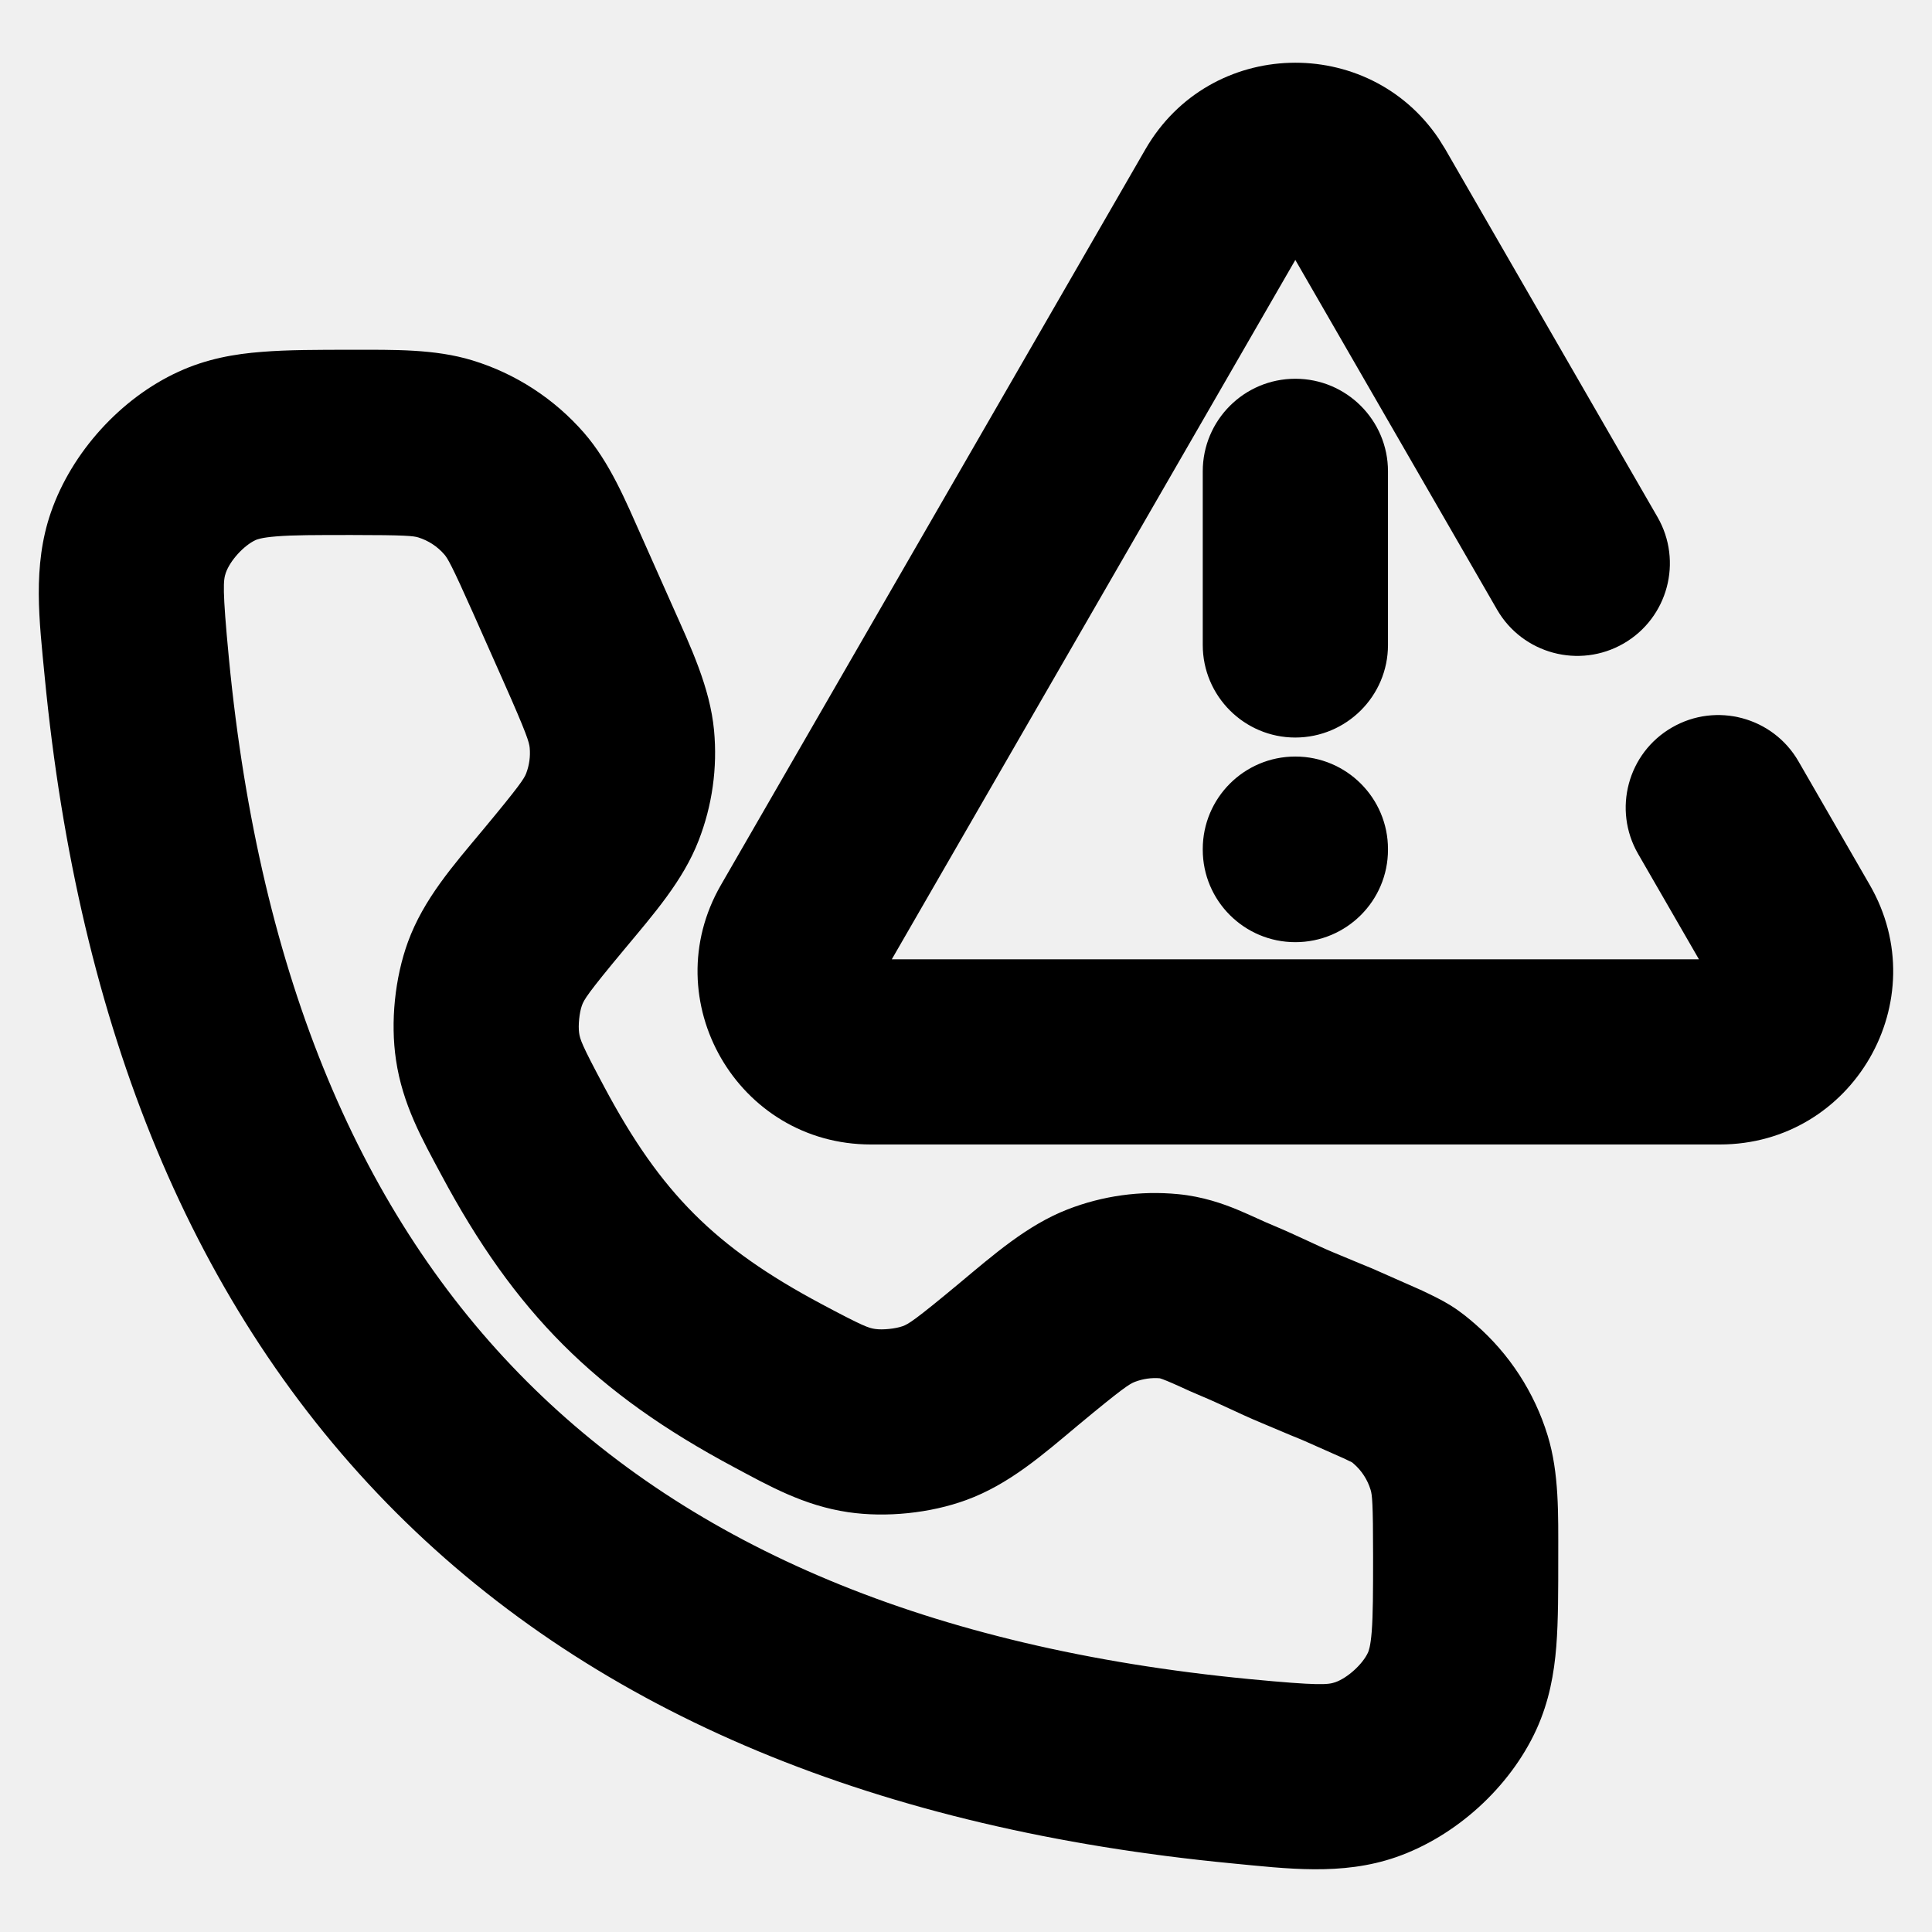
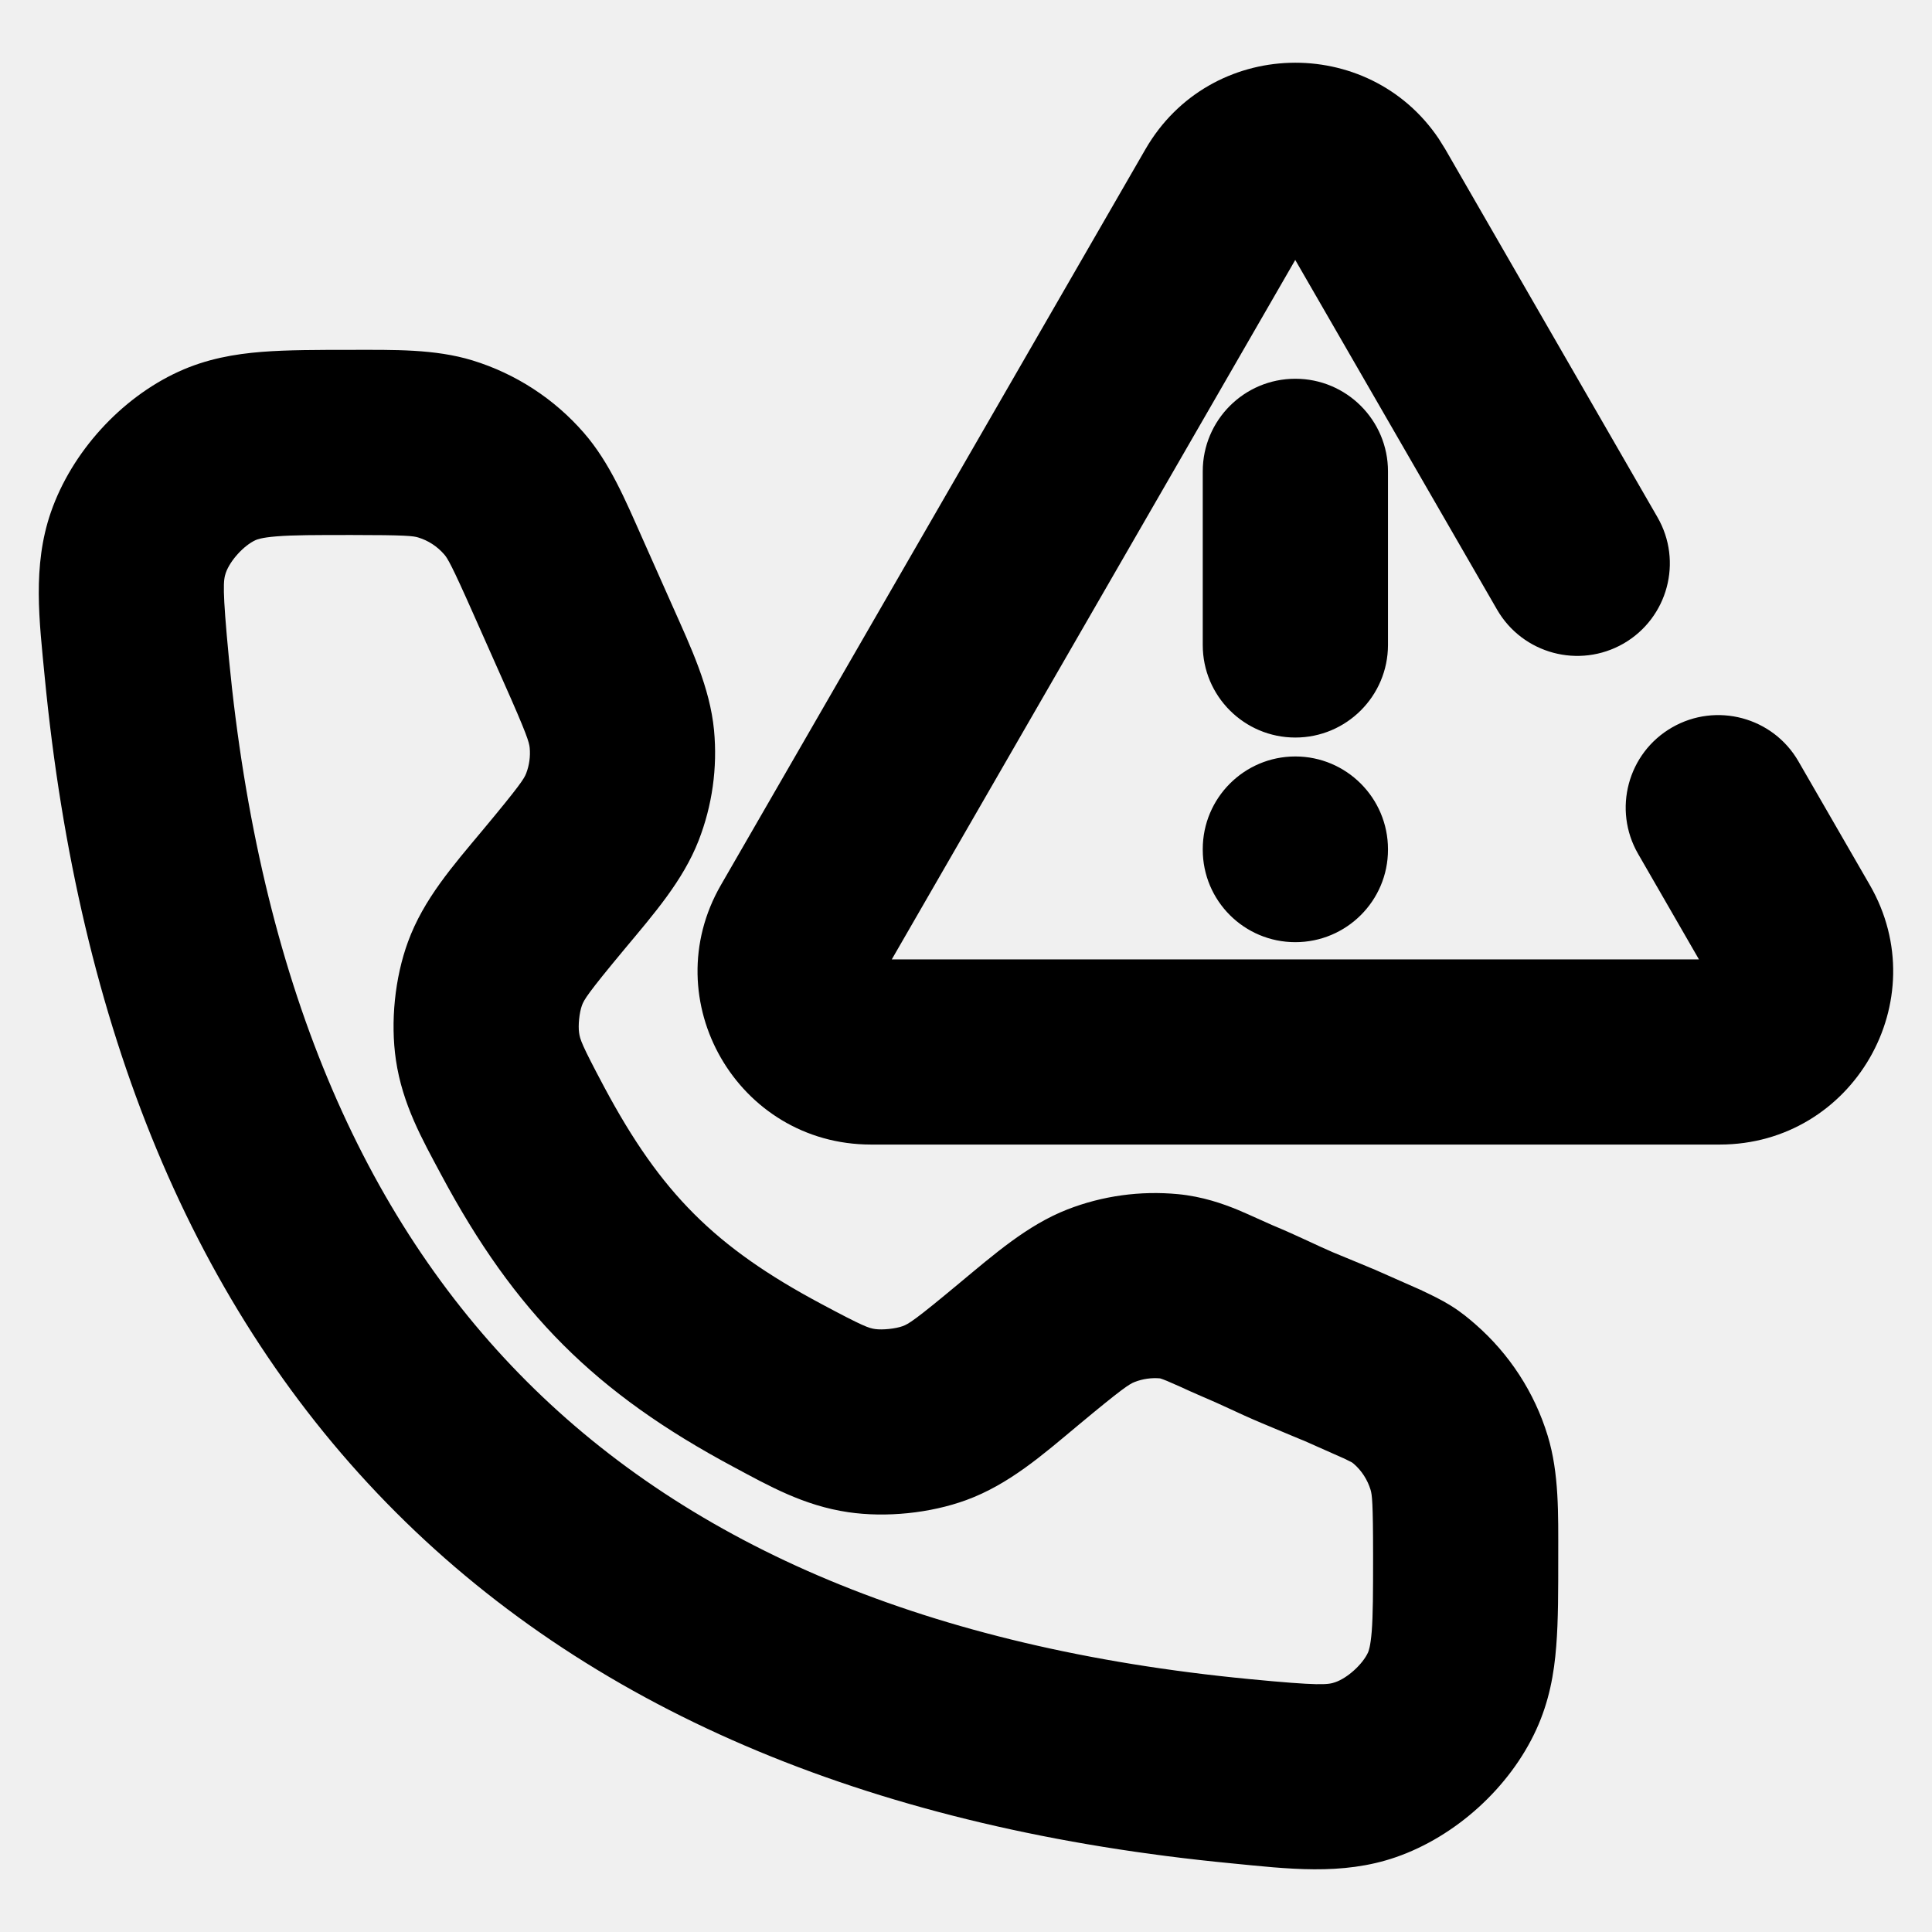
<svg xmlns="http://www.w3.org/2000/svg" width="24" height="24" viewBox="0 0 24 24" fill="none">
-   <g clip-path="url(#clip0_2103_14738)">
-     <path d="M4.372 4.345C4.894 4.345 5.401 4.334 5.869 4.477C6.406 4.641 6.886 4.954 7.255 5.377C7.576 5.747 7.77 6.215 7.982 6.692L8.353 7.526C8.583 8.042 8.819 8.539 8.87 9.071C8.914 9.537 8.848 10.007 8.678 10.443C8.485 10.94 8.122 11.353 7.76 11.788C7.299 12.341 7.255 12.418 7.229 12.49C7.197 12.578 7.181 12.738 7.194 12.831C7.206 12.911 7.221 12.969 7.508 13.505C8.21 14.82 8.882 15.492 10.197 16.195C10.733 16.481 10.791 16.497 10.872 16.509C10.964 16.523 11.126 16.506 11.214 16.474C11.285 16.448 11.362 16.403 11.916 15.942C12.35 15.58 12.763 15.218 13.261 15.024C13.697 14.854 14.167 14.789 14.633 14.834C14.939 14.863 15.193 14.953 15.376 15.029C15.465 15.066 15.553 15.106 15.619 15.136C15.691 15.169 15.747 15.194 15.803 15.217C15.975 15.289 16.117 15.355 16.238 15.411C16.361 15.468 16.454 15.512 16.557 15.555C16.682 15.607 16.814 15.662 16.915 15.704C16.965 15.724 17.007 15.742 17.037 15.754C17.052 15.761 17.064 15.766 17.072 15.769C17.076 15.771 17.079 15.772 17.081 15.773L17.083 15.774H17.084L17.096 15.78L17.11 15.786L17.644 16.022L17.659 16.028L17.674 16.036C17.777 16.085 17.903 16.144 18.019 16.216C18.157 16.302 18.258 16.39 18.325 16.448C18.749 16.816 19.062 17.297 19.226 17.834C19.369 18.302 19.357 18.809 19.357 19.331C19.357 19.749 19.358 20.13 19.333 20.45C19.306 20.787 19.245 21.135 19.085 21.486C18.756 22.203 18.085 22.813 17.34 23.071C16.669 23.303 15.986 23.213 15.298 23.147C10.945 22.727 7.44 21.309 4.917 18.786C2.394 16.262 0.975 12.758 0.555 8.405C0.489 7.717 0.4 7.034 0.633 6.363C0.891 5.618 1.5 4.946 2.217 4.618C2.567 4.457 2.915 4.397 3.253 4.371C3.573 4.345 3.953 4.345 4.372 4.345ZM4.372 6.646C3.918 6.646 3.643 6.646 3.435 6.663C3.245 6.678 3.19 6.702 3.175 6.709C3.028 6.777 2.858 6.964 2.805 7.116C2.774 7.206 2.76 7.308 2.844 8.184C3.229 12.165 4.498 15.114 6.544 17.16C8.59 19.206 11.537 20.474 15.518 20.858C16.395 20.942 16.497 20.928 16.588 20.897C16.739 20.844 16.927 20.674 16.994 20.528C17.001 20.512 17.025 20.457 17.04 20.268C17.056 20.06 17.057 19.785 17.057 19.331C17.057 18.659 17.045 18.568 17.026 18.507C16.988 18.382 16.916 18.27 16.817 18.184C16.809 18.177 16.801 18.171 16.796 18.166C16.773 18.155 16.74 18.138 16.684 18.112H16.683L16.196 17.896C16.195 17.895 16.193 17.895 16.191 17.894C16.183 17.891 16.171 17.886 16.156 17.879C16.126 17.867 16.082 17.849 16.031 17.828C15.929 17.785 15.795 17.729 15.668 17.675C15.518 17.613 15.385 17.55 15.27 17.497C15.153 17.443 15.045 17.393 14.916 17.339C14.821 17.3 14.732 17.259 14.665 17.228C14.591 17.195 14.541 17.172 14.496 17.154C14.409 17.118 14.396 17.121 14.415 17.122C14.306 17.112 14.196 17.128 14.095 17.167C14.03 17.193 13.945 17.245 13.387 17.709C12.953 18.072 12.535 18.44 12.003 18.634C11.555 18.798 11.008 18.854 10.537 18.785C9.982 18.703 9.551 18.457 9.113 18.223C7.397 17.306 6.396 16.306 5.479 14.589C5.245 14.152 5.001 13.722 4.919 13.166C4.849 12.695 4.905 12.147 5.068 11.7C5.263 11.167 5.632 10.749 5.994 10.315C6.459 9.756 6.511 9.672 6.536 9.608C6.575 9.506 6.59 9.397 6.58 9.289C6.573 9.22 6.547 9.124 6.252 8.46L5.881 7.625C5.608 7.012 5.56 6.934 5.518 6.886C5.433 6.788 5.321 6.715 5.196 6.676C5.136 6.658 5.042 6.646 4.372 6.646ZM14.229 1.854C15.031 0.466 16.998 0.422 17.873 1.724L17.954 1.854L20.59 6.423C20.907 6.973 20.719 7.676 20.169 7.994C19.619 8.311 18.915 8.123 18.597 7.573L16.091 3.229L11.078 11.917H21.105L20.349 10.607C20.032 10.057 20.22 9.354 20.77 9.037C21.32 8.719 22.024 8.908 22.341 9.457L23.227 10.993C24.054 12.426 23.02 14.217 21.365 14.217H10.818C9.163 14.217 8.129 12.426 8.956 10.993L14.229 1.854ZM16.091 9.398C16.727 9.398 17.242 9.913 17.242 10.548V10.555C17.242 11.19 16.727 11.704 16.091 11.704C15.457 11.704 14.941 11.19 14.941 10.555V10.548C14.941 9.913 15.456 9.398 16.091 9.398ZM16.091 4.705C16.726 4.705 17.242 5.22 17.242 5.855V8.012C17.242 8.647 16.726 9.161 16.091 9.162C15.457 9.162 14.941 8.647 14.941 8.012V5.855C14.941 5.22 15.456 4.705 16.091 4.705Z" fill="currentColor" />
+   <g clip-path="url(#clip0_ds_call_warning)">
+     <path d="M4.372 4.346C4.894 4.346 5.4 4.334 5.869 4.477C6.406 4.642 6.886 4.954 7.254 5.378C7.575 5.747 7.77 6.215 7.982 6.692L8.353 7.526C8.583 8.043 8.819 8.54 8.87 9.071C8.914 9.537 8.848 10.007 8.678 10.443C8.484 10.94 8.122 11.354 7.76 11.788C7.299 12.342 7.255 12.419 7.229 12.49C7.197 12.578 7.18 12.738 7.194 12.831C7.206 12.912 7.221 12.969 7.507 13.506C8.21 14.821 8.882 15.492 10.197 16.195C10.732 16.481 10.791 16.498 10.872 16.51C10.964 16.523 11.125 16.506 11.213 16.474C11.285 16.448 11.362 16.403 11.915 15.942C12.35 15.581 12.763 15.218 13.26 15.024C13.696 14.854 14.167 14.79 14.632 14.834C14.938 14.863 15.193 14.954 15.376 15.029C15.465 15.066 15.552 15.106 15.619 15.136C15.691 15.169 15.747 15.194 15.802 15.218C15.975 15.29 16.117 15.355 16.238 15.411C16.361 15.468 16.454 15.512 16.557 15.556C16.681 15.608 16.814 15.662 16.915 15.704C16.964 15.725 17.007 15.742 17.037 15.755C17.051 15.761 17.064 15.766 17.072 15.769C17.075 15.771 17.079 15.772 17.081 15.773L17.082 15.774H17.084L17.096 15.78L17.11 15.786L17.644 16.022L17.659 16.028L17.673 16.036C17.777 16.085 17.903 16.145 18.019 16.217C18.157 16.302 18.258 16.39 18.325 16.448C18.749 16.817 19.062 17.297 19.226 17.835C19.369 18.303 19.357 18.809 19.357 19.331C19.357 19.749 19.358 20.13 19.332 20.45C19.306 20.788 19.245 21.135 19.084 21.486C18.756 22.203 18.085 22.813 17.339 23.071C16.669 23.303 15.986 23.214 15.297 23.147C10.945 22.727 7.439 21.309 4.917 18.786C2.394 16.263 0.975 12.758 0.555 8.405C0.489 7.717 0.4 7.034 0.632 6.363C0.89 5.618 1.499 4.947 2.216 4.618C2.567 4.457 2.915 4.398 3.252 4.371C3.572 4.346 3.953 4.346 4.372 4.346ZM4.372 6.646C3.918 6.646 3.643 6.646 3.435 6.663C3.245 6.678 3.19 6.703 3.174 6.71C3.028 6.777 2.858 6.964 2.805 7.116C2.774 7.207 2.76 7.308 2.844 8.184C3.228 12.165 4.497 15.114 6.543 17.16C8.589 19.206 11.537 20.474 15.518 20.858C16.394 20.943 16.497 20.929 16.587 20.897C16.739 20.845 16.927 20.674 16.994 20.528C17.001 20.512 17.024 20.458 17.04 20.268C17.056 20.06 17.057 19.785 17.057 19.331C17.057 18.659 17.044 18.568 17.026 18.508C16.988 18.383 16.916 18.27 16.817 18.184C16.809 18.177 16.801 18.172 16.795 18.167C16.773 18.155 16.739 18.139 16.684 18.112H16.683L16.196 17.896C16.195 17.896 16.192 17.895 16.191 17.894C16.183 17.891 16.171 17.886 16.156 17.88C16.125 17.867 16.082 17.849 16.031 17.828C15.929 17.786 15.795 17.729 15.668 17.676C15.518 17.613 15.384 17.551 15.27 17.498C15.153 17.444 15.044 17.394 14.915 17.34C14.821 17.3 14.732 17.259 14.665 17.228C14.591 17.195 14.541 17.173 14.496 17.154C14.409 17.118 14.396 17.121 14.415 17.123C14.306 17.113 14.196 17.128 14.094 17.168C14.03 17.193 13.944 17.246 13.387 17.71C12.953 18.072 12.535 18.44 12.002 18.635C11.555 18.798 11.008 18.854 10.537 18.785C9.981 18.703 9.55 18.457 9.113 18.223C7.397 17.306 6.396 16.306 5.479 14.59C5.245 14.152 5 13.722 4.918 13.167C4.849 12.696 4.904 12.147 5.068 11.7C5.262 11.168 5.631 10.75 5.994 10.315C6.459 9.757 6.511 9.673 6.536 9.608C6.575 9.507 6.59 9.397 6.58 9.289C6.573 9.22 6.547 9.125 6.251 8.461L5.88 7.626C5.608 7.012 5.559 6.934 5.518 6.887C5.432 6.788 5.321 6.715 5.196 6.677C5.135 6.658 5.042 6.646 4.372 6.646ZM14.229 1.854C15.031 0.466 16.998 0.422 17.873 1.724L17.954 1.854L20.589 6.424C20.907 6.974 20.718 7.676 20.169 7.994C19.618 8.311 18.915 8.123 18.597 7.573L16.09 3.229L11.078 11.918H21.105L20.349 10.607C20.032 10.057 20.22 9.354 20.77 9.037C21.32 8.72 22.024 8.908 22.341 9.458L23.227 10.993C24.054 12.426 23.019 14.217 21.365 14.218H10.818C9.163 14.217 8.129 12.426 8.956 10.993L14.229 1.854ZM16.091 9.397C16.726 9.397 17.241 9.913 17.242 10.548V10.555C17.242 11.19 16.726 11.704 16.091 11.704C15.456 11.704 14.941 11.19 14.941 10.555V10.548C14.941 9.913 15.456 9.397 16.091 9.397ZM16.091 4.705C16.726 4.705 17.242 5.22 17.242 5.855V8.013C17.241 8.647 16.726 9.162 16.091 9.162C15.456 9.162 14.941 8.647 14.941 8.013V5.855C14.941 5.22 15.456 4.705 16.091 4.705Z" fill="currentColor" />
  </g>
  <defs>
-     <clipPath id="clip0_2103_14738">
+     <clipPath id="clip0_ds_call_warning">
      <rect width="24" height="24" fill="white" />
    </clipPath>
  </defs>
</svg>
